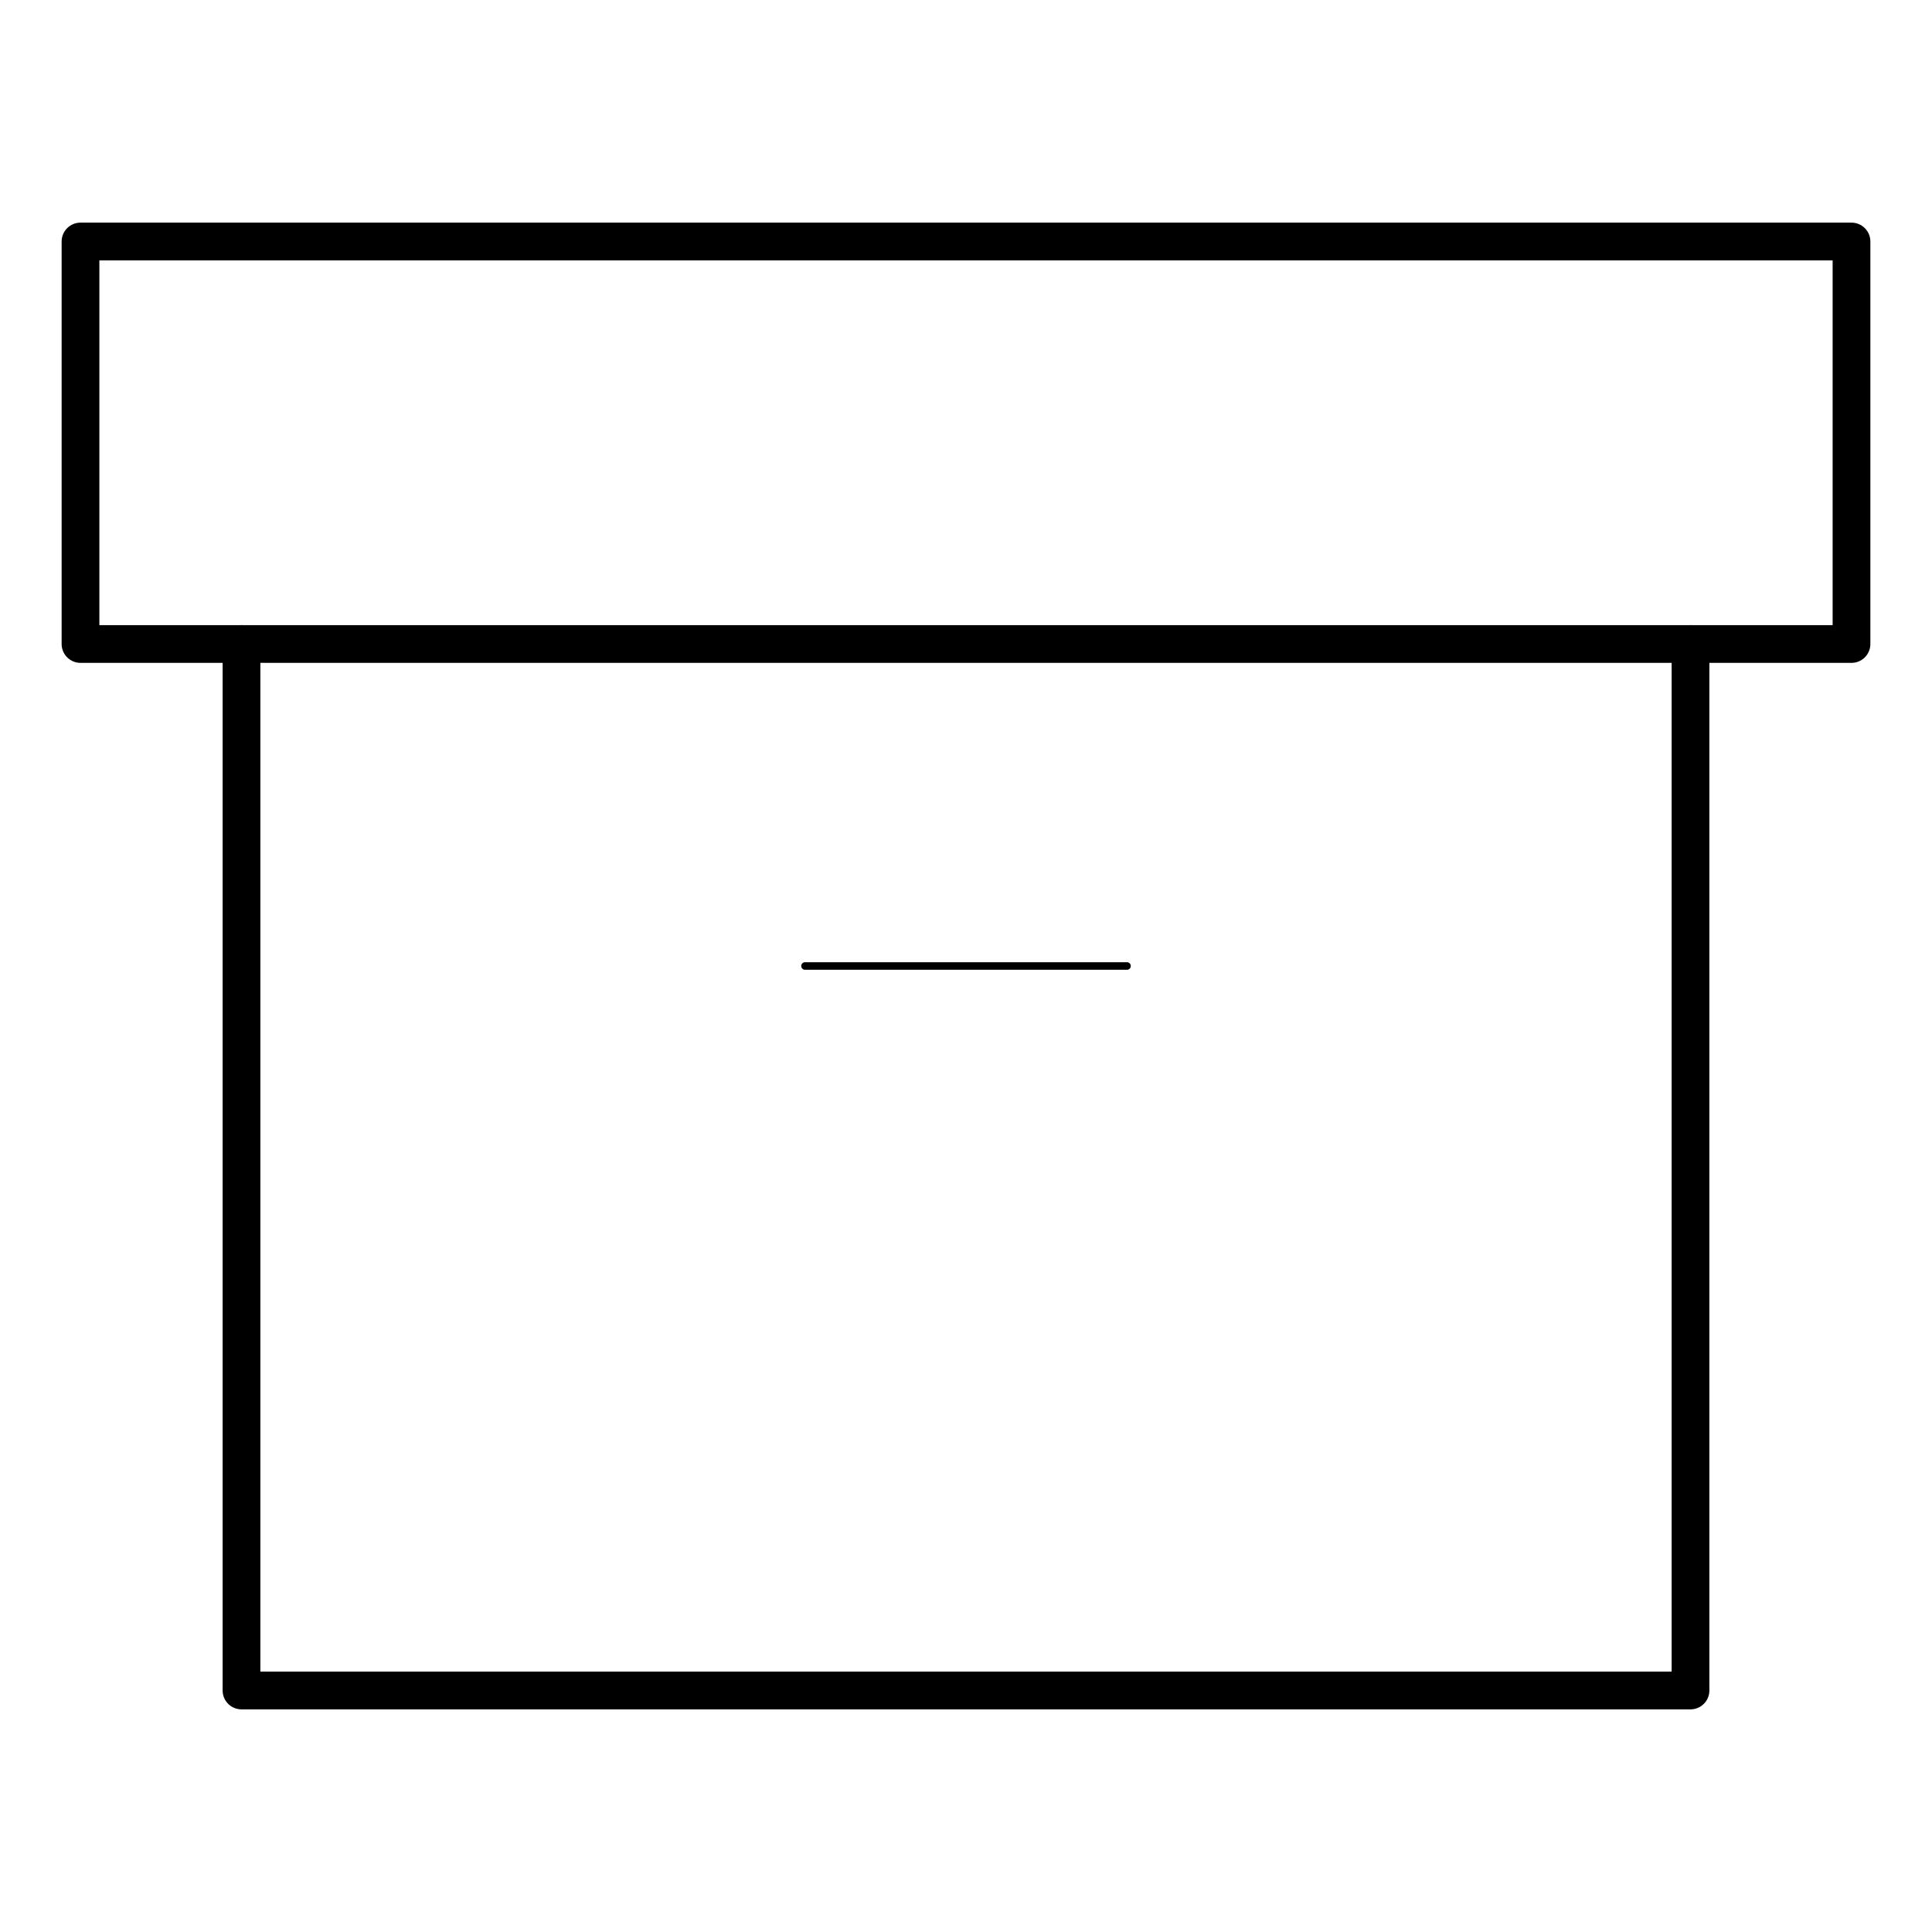
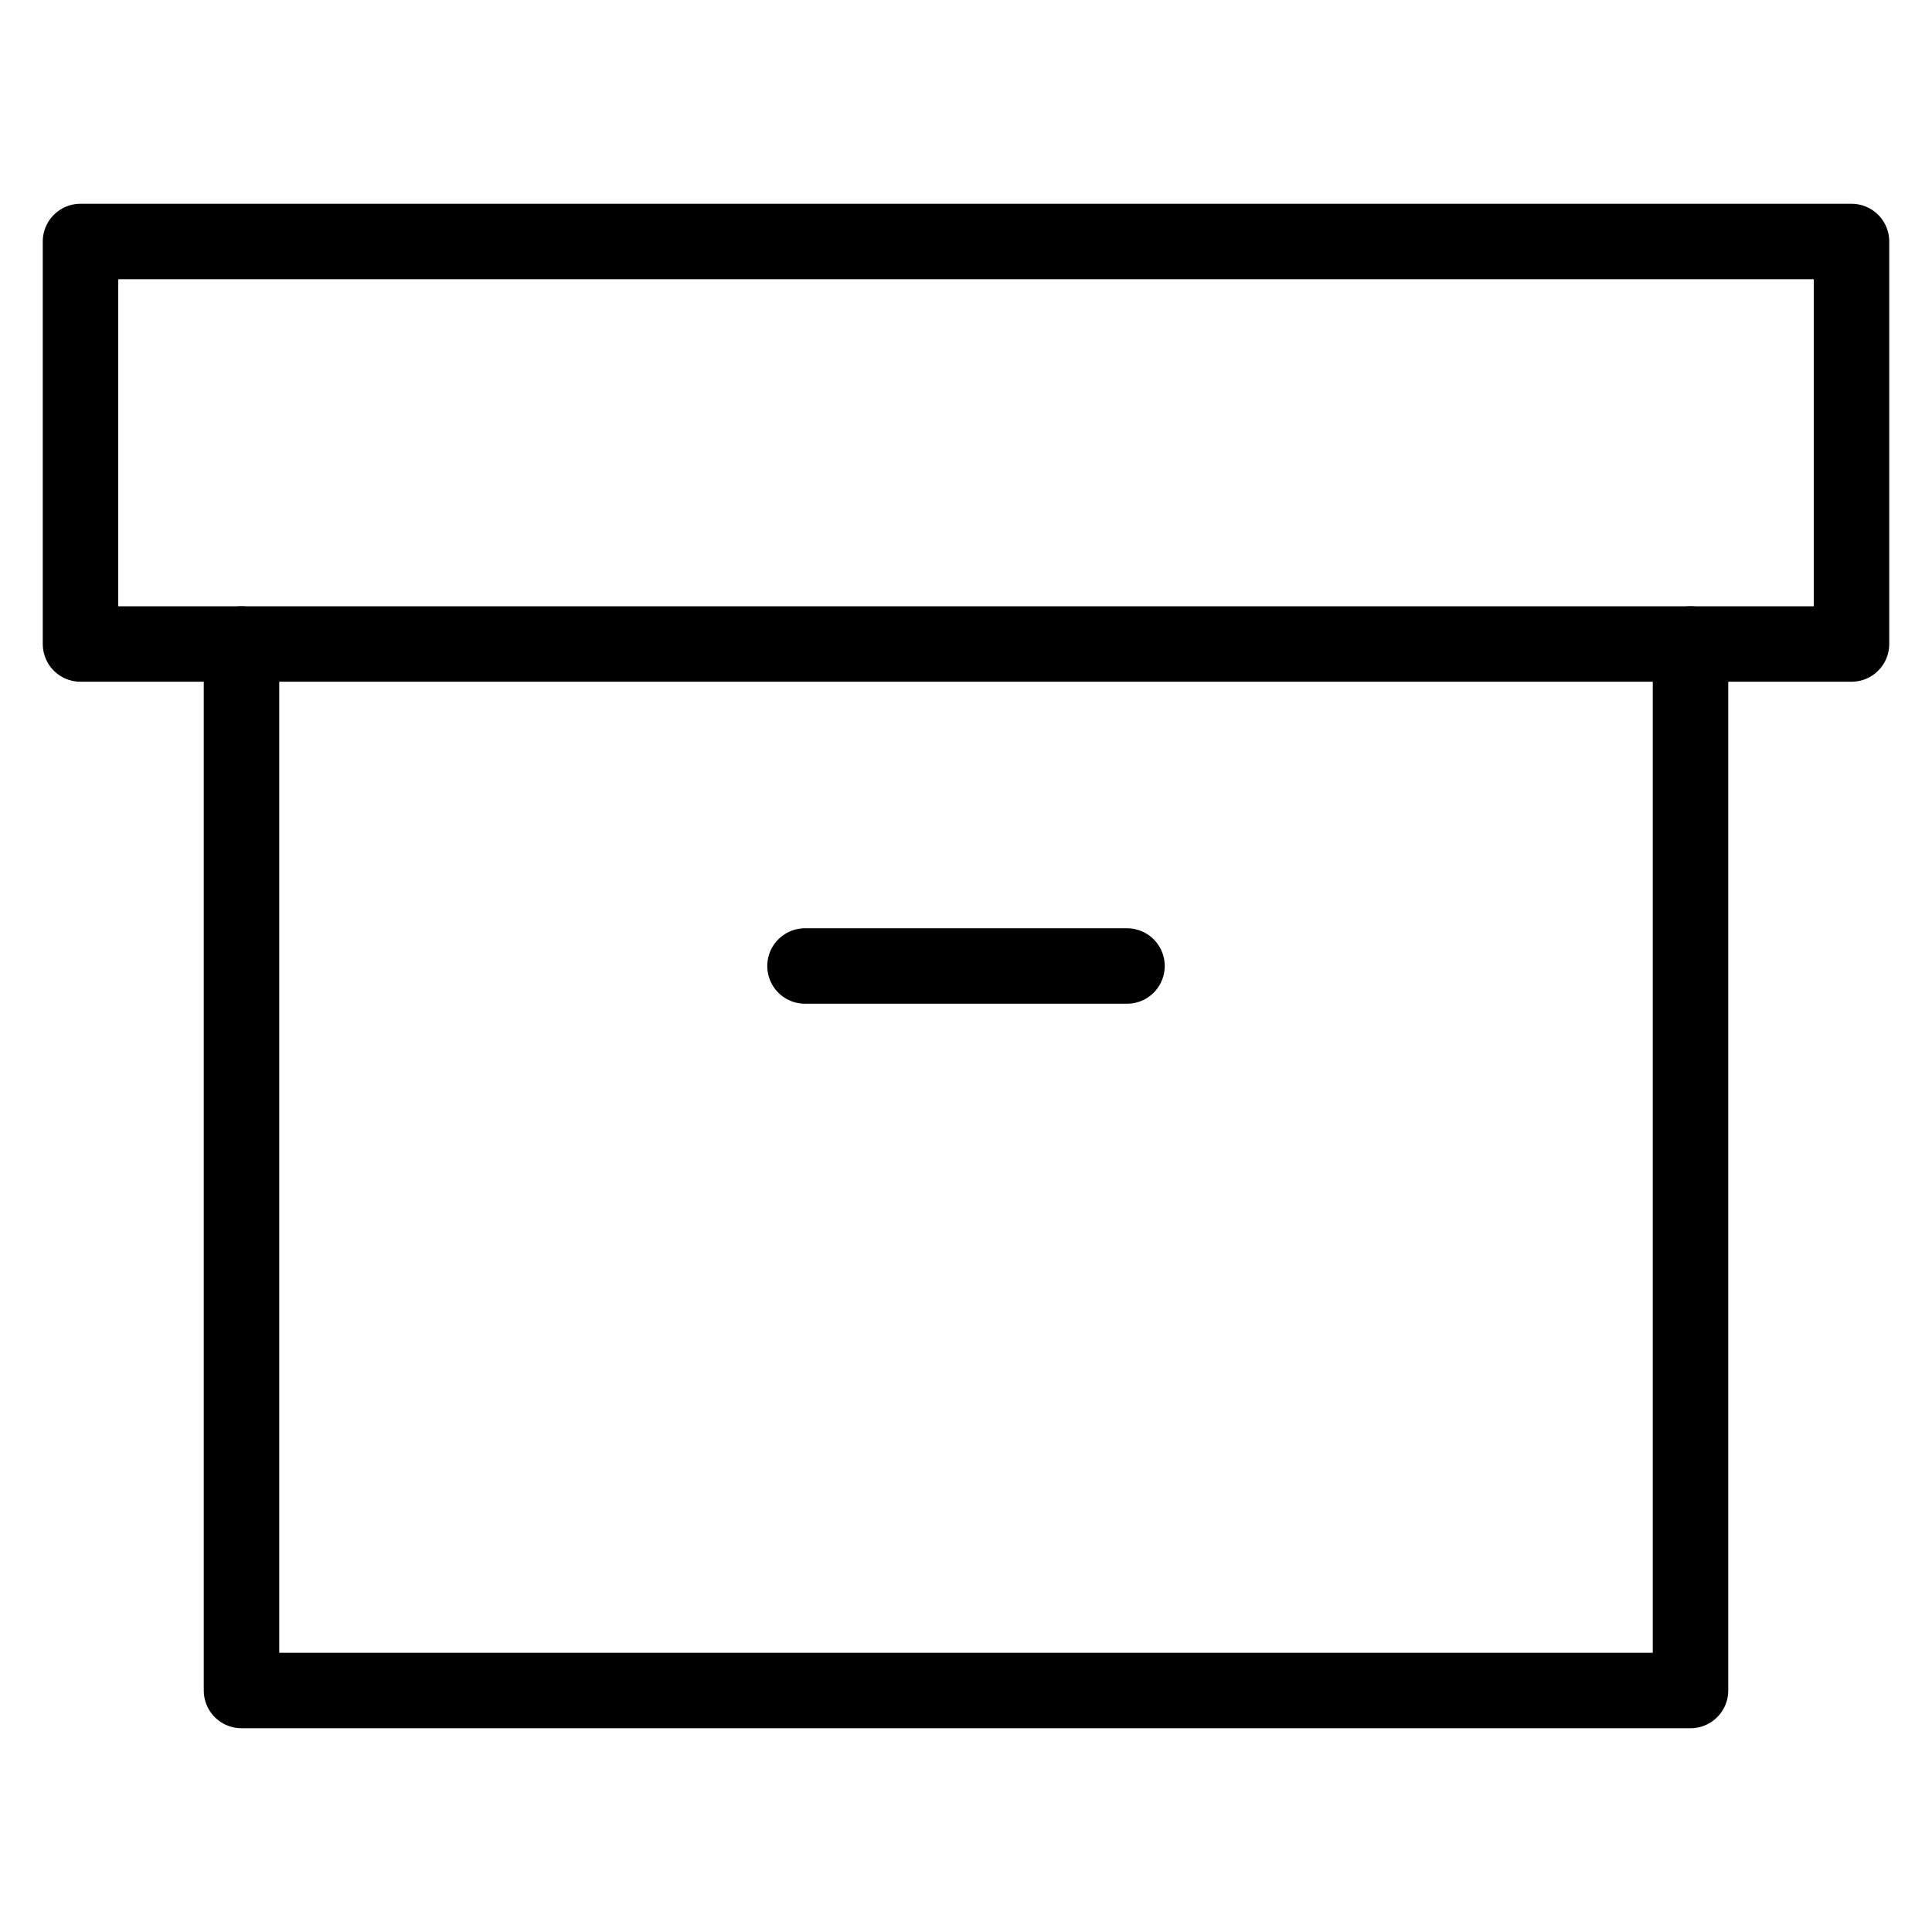
<svg xmlns="http://www.w3.org/2000/svg" width="512" height="512" viewBox="0 0 512 512" fill="none">
-   <path d="M448 170.667V448H64V170.667" stroke="black" stroke-width="10" stroke-linecap="round" stroke-linejoin="round" />
-   <path d="M490.667 64H21.333V170.667H490.667V64Z" stroke="black" stroke-width="10" stroke-linecap="round" stroke-linejoin="round" />
-   <path d="M213.333 256H298.667" stroke="black" stroke-width="2" stroke-linecap="round" stroke-linejoin="round" />
+   <path d="M448 170.667V448H64V170.667" stroke="currentColor" stroke-width="20" stroke-linecap="round" stroke-linejoin="round" />
+   <path d="M490.667 64H21.333V170.667H490.667V64Z" stroke="currentColor" stroke-width="20" stroke-linecap="round" stroke-linejoin="round" />
+   <path d="M213.333 256H298.667" stroke="currentColor" stroke-width="20" stroke-linecap="round" stroke-linejoin="round" />
</svg>
